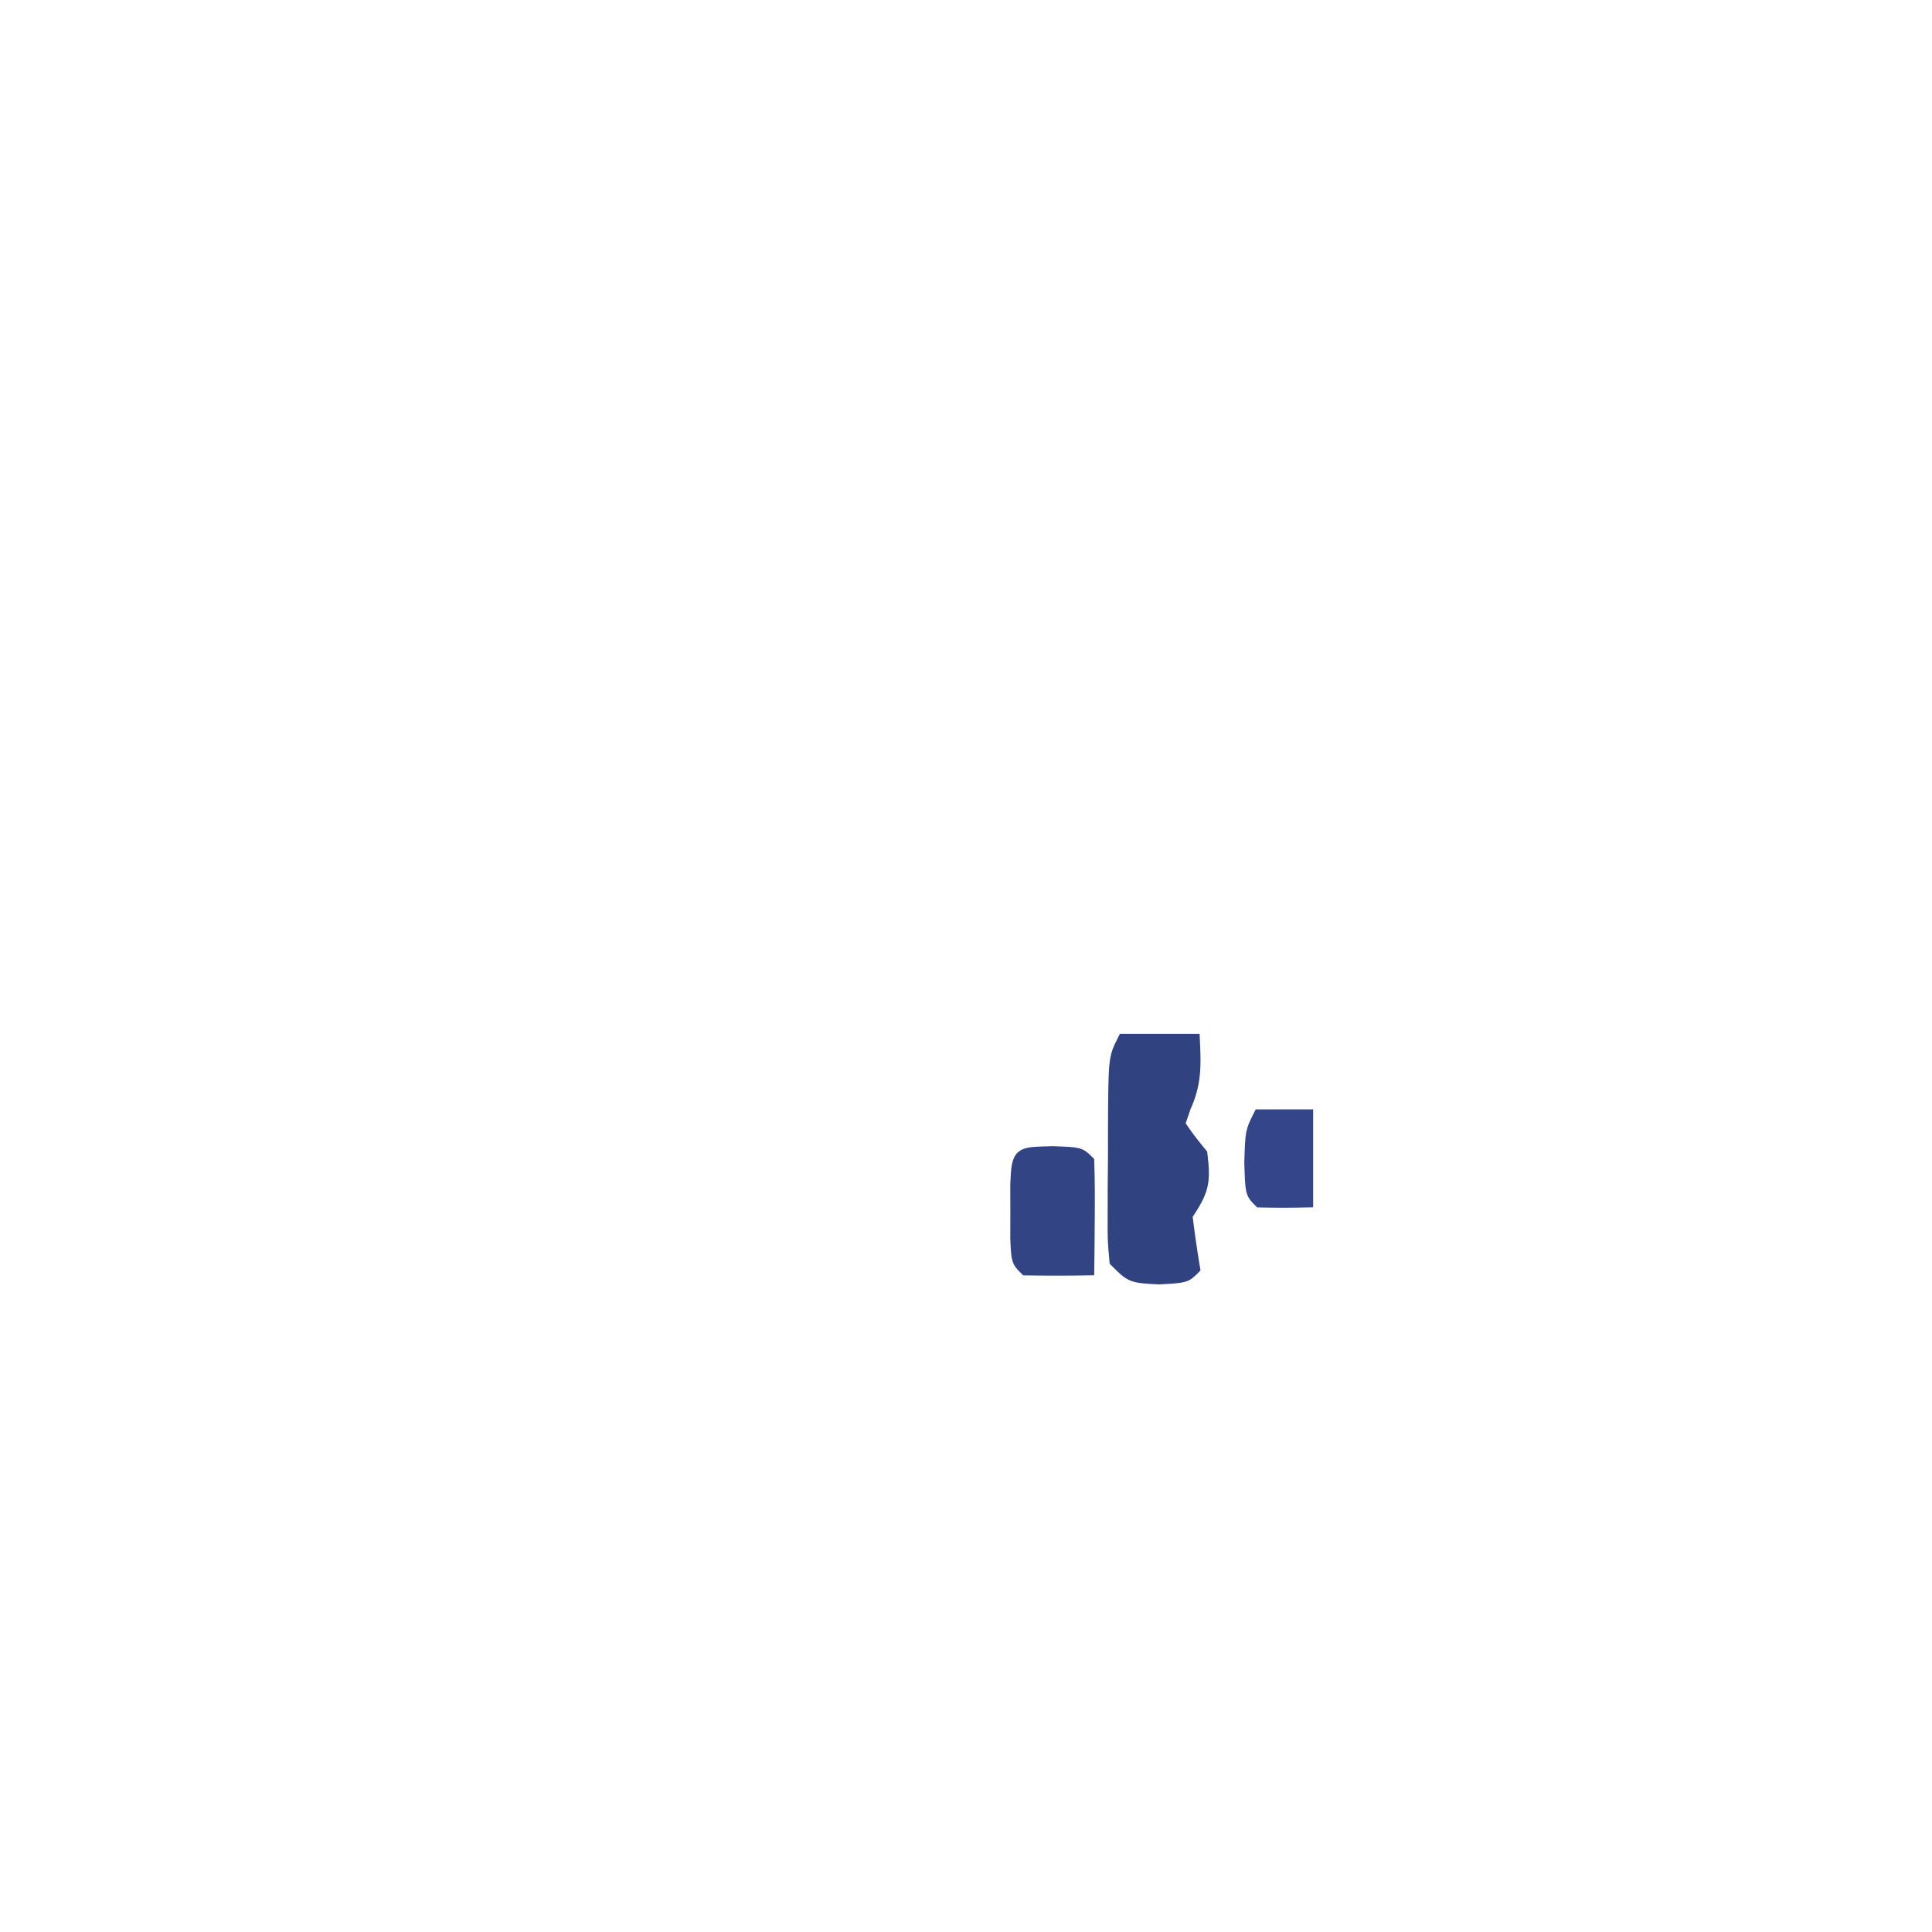
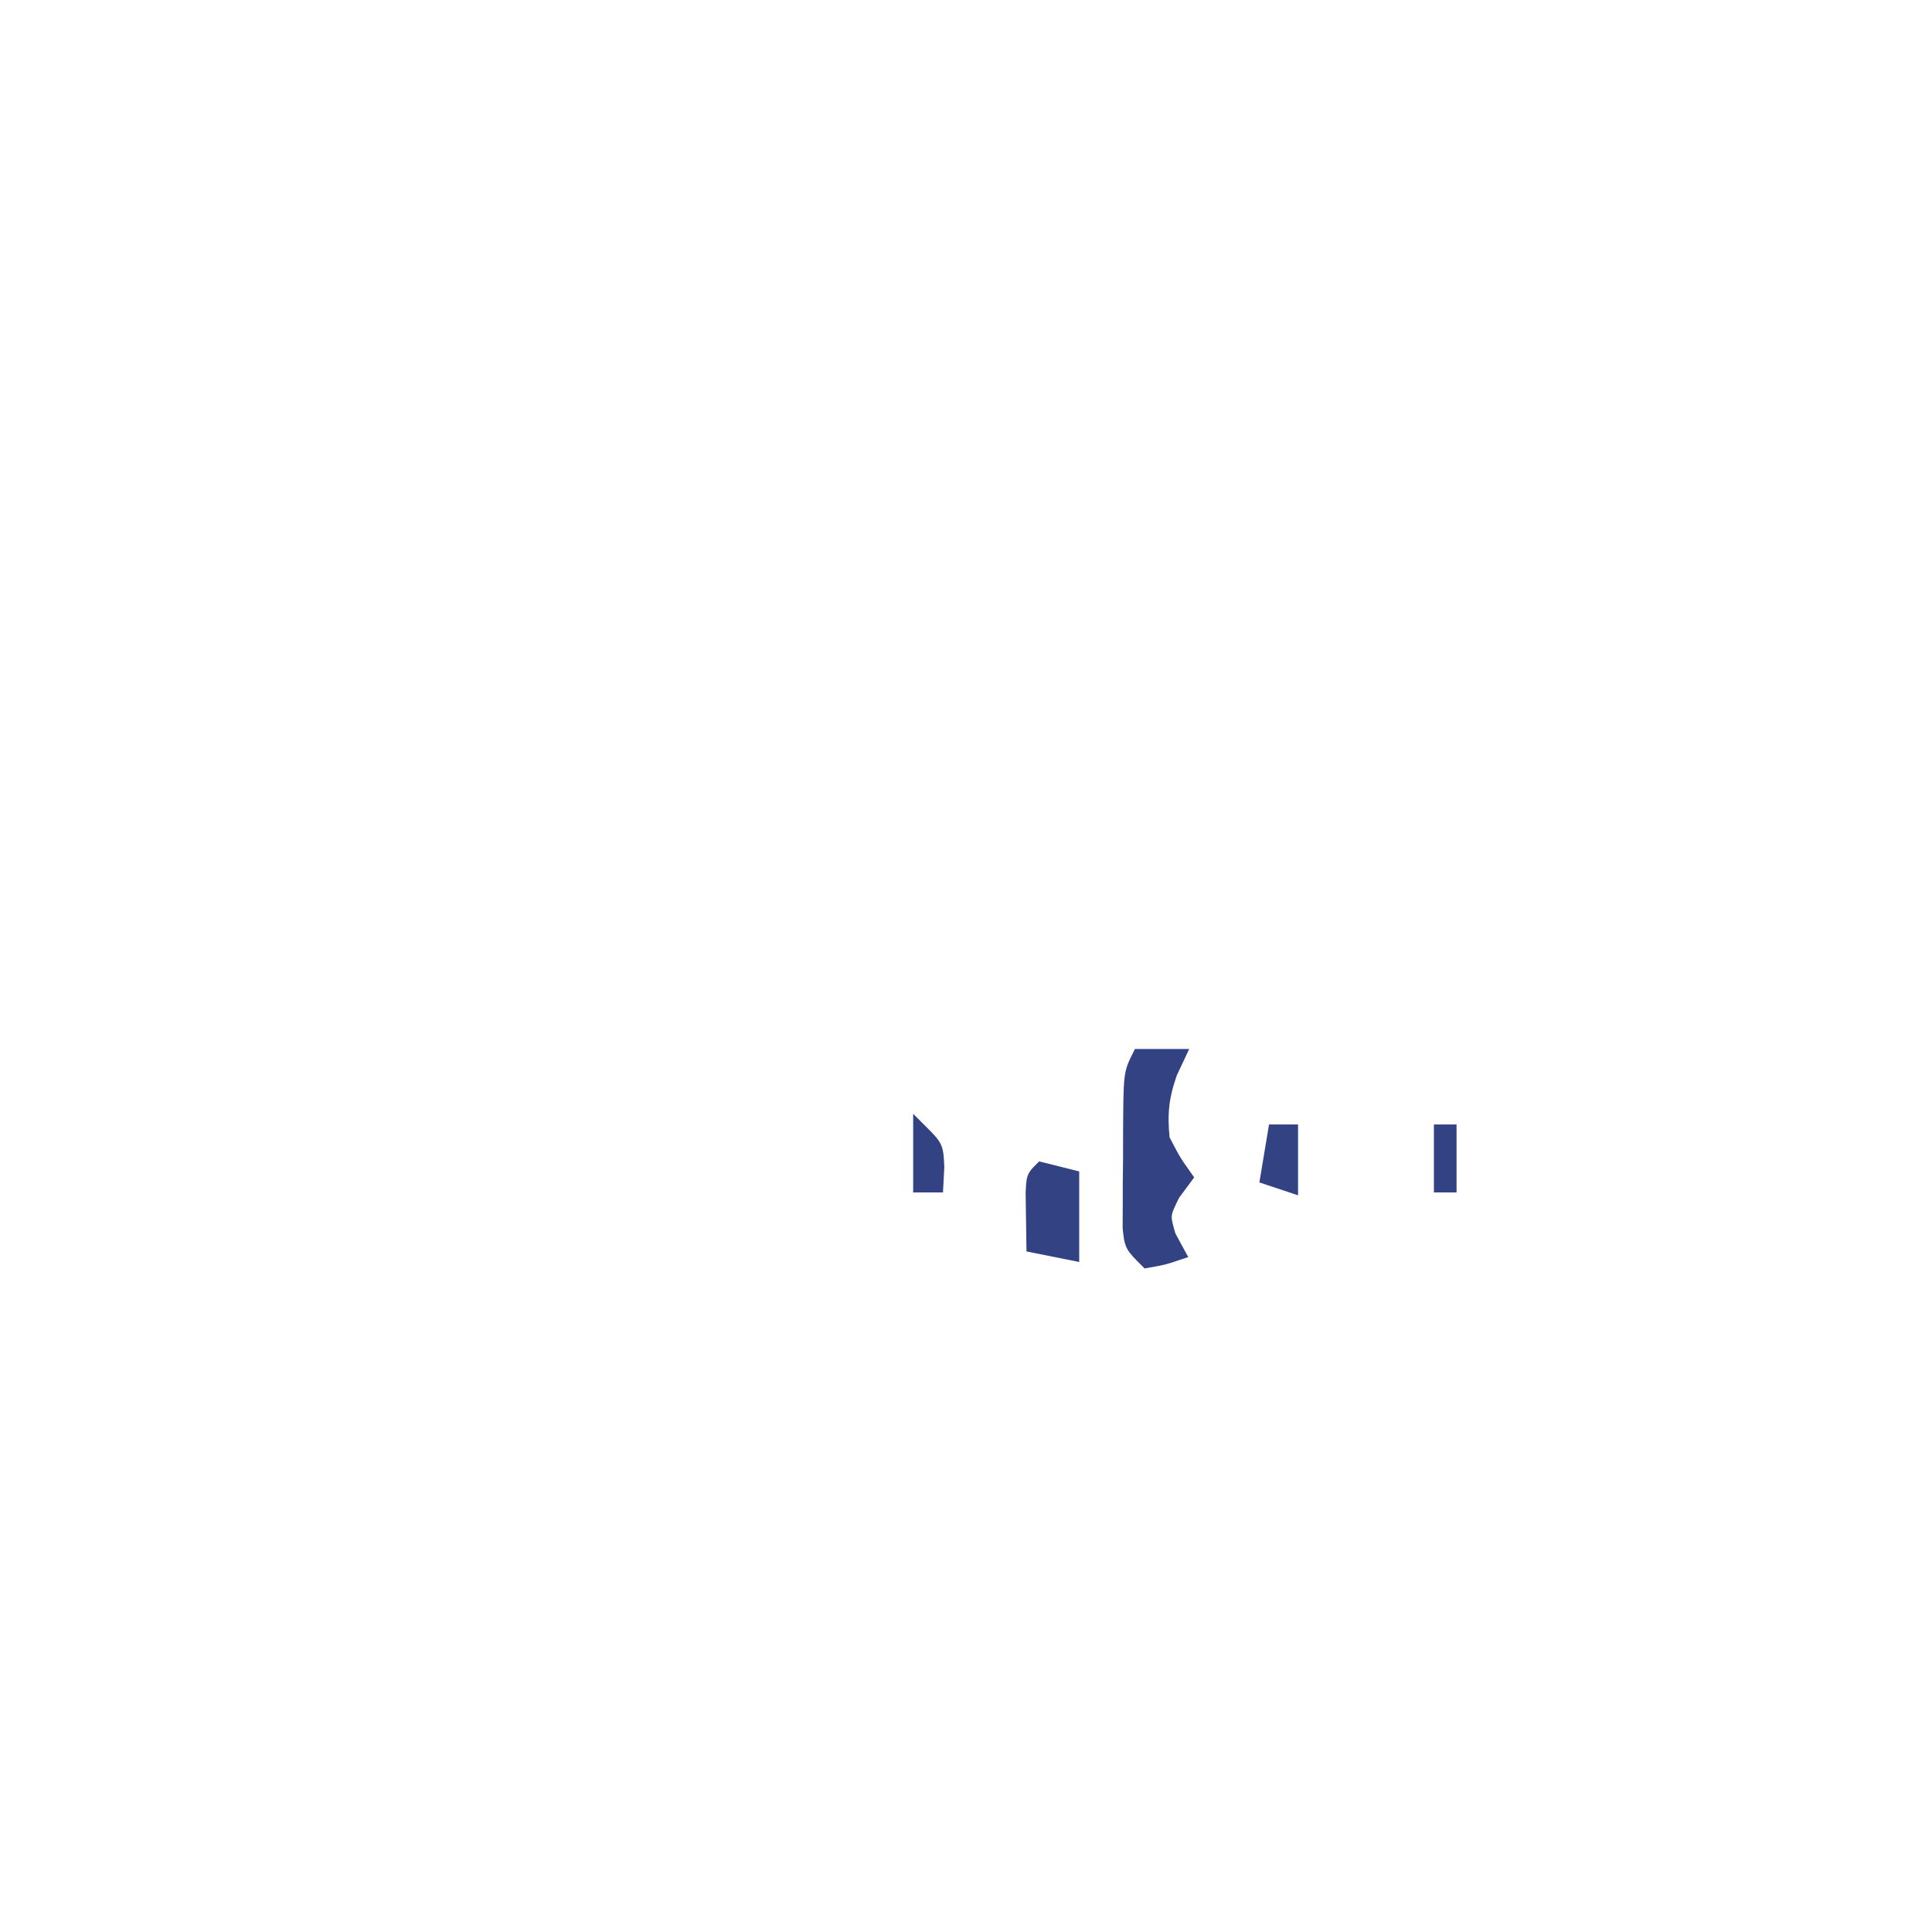
- <svg xmlns="http://www.w3.org/2000/svg" width="256" height="256" viewBox="0 0 256 256">
-   <path d="M0 0 C2.97 0 5.94 0 9 0 C9.154 3.318 9.196 5.567 7.812 8.625 C7.544 9.409 7.276 10.193 7 11 C8.375 13 8.375 13 10 15 C10.46 18.776 10.172 19.742 8 23 C8.282 25.34 8.613 27.675 9 30 C8 31 8 31 4.562 31.188 C1 31 1 31 -1 29 C-1.243 26.326 -1.243 26.326 -1.23 22.969 C-1.229 21.766 -1.227 20.563 -1.225 19.324 C-1.212 18.062 -1.2 16.8 -1.188 15.5 C-1.187 14.238 -1.186 12.976 -1.186 11.676 C-1.14 2.28 -1.14 2.28 0 0 Z " fill="#314281" transform="translate(149,138)" stroke="#314281" stroke-width="2" />
-   <path d="M0 0 C3.5 0.125 3.5 0.125 4.5 1.125 C4.573 3.478 4.584 5.833 4.562 8.188 C4.553 9.478 4.544 10.768 4.535 12.098 C4.524 13.097 4.512 14.096 4.5 15.125 C1.834 15.167 -0.834 15.166 -3.5 15.125 C-4.5 14.125 -4.5 14.125 -4.633 11.219 C-4.63 10.033 -4.628 8.847 -4.625 7.625 C-4.628 6.439 -4.63 5.253 -4.633 4.031 C-4.44 -0.195 -4.335 0.155 0 0 Z " fill="#334485" transform="translate(139.5,152.875)" stroke="#334485" stroke-width="2" />
-   <path d="M0 0 C1.98 0 3.96 0 6 0 C6 3.63 6 7.26 6 11 C4 11.043 2 11.041 0 11 C-1 10 -1 10 -1.125 6.062 C-1 2 -1 2 0 0 Z " fill="#35458A" transform="translate(167,148)" stroke="#35458A" stroke-width="2" />
+ <svg xmlns="http://www.w3.org/2000/svg" data-engine="binary-alpha-mono" width="256" height="256" viewBox="0 0 256 256">
+   <path d="M0 0 C1.65 0 3.3 0 5 0 C4.67 0.701 4.34 1.403 4 2.125 C2.871 5.372 2.644 7.583 3 11 C4.5 13.875 4.5 13.875 6 16 C5.464 16.722 4.928 17.444 4.375 18.188 C3 21 3 21 3.812 23.812 C4.204 24.534 4.596 25.256 5 26 C3.125 26.625 3.125 26.625 1 27 C-1 25 -1 25 -1.243 22.693 C-1.239 21.753 -1.235 20.813 -1.23 19.844 C-1.229 18.822 -1.227 17.799 -1.225 16.746 C-1.212 15.675 -1.2 14.604 -1.188 13.5 C-1.187 12.429 -1.186 11.358 -1.186 10.254 C-1.14 2.281 -1.14 2.281 0 0 Z " fill="#324282" transform="translate(151,140)" stroke="#324282" stroke-width="2" />
+   <path d="M0 0 C2 2 2 2 2.125 4.625 C2.084 5.409 2.042 6.192 2 7 C1.34 7 0.68 7 0 7 C0 4.69 0 2.38 0 0 Z " fill="#324282" transform="translate(122,150)" stroke="#324282" stroke-width="2" />
+   <path d="M0 0 C0.66 0 1.32 0 2 0 C2 2.31 2 4.62 2 7 C1.01 6.67 0.02 6.34 -1 6 C-0.67 4.02 -0.34 2.04 0 0 Z " fill="#324282" transform="translate(169,150)" stroke="#324282" stroke-width="2" />
+   <path d="M0 0 C0.33 0 0.66 0 1 0 C1 2.31 1 4.62 1 7 C0.67 7 0.34 7 0 7 C0 4.69 0 2.38 0 0 Z " fill="#324282" transform="translate(191,150)" stroke="#324282" stroke-width="2" />
+   <path d="M0 0 C0.66 0.165 0.66 0.165 4 1 C4 4.3 4 7.6 4 11 C2.35 10.67 0.7 10.34 -1 10 C-1.027 8.521 -1.046 7.042 -1.062 5.562 C-1.074 4.739 -1.086 3.915 -1.098 3.066 C-1 1 -1 1 0 0 Z " fill="#324282" transform="translate(138,155)" stroke="#324282" stroke-width="2" />
</svg>
